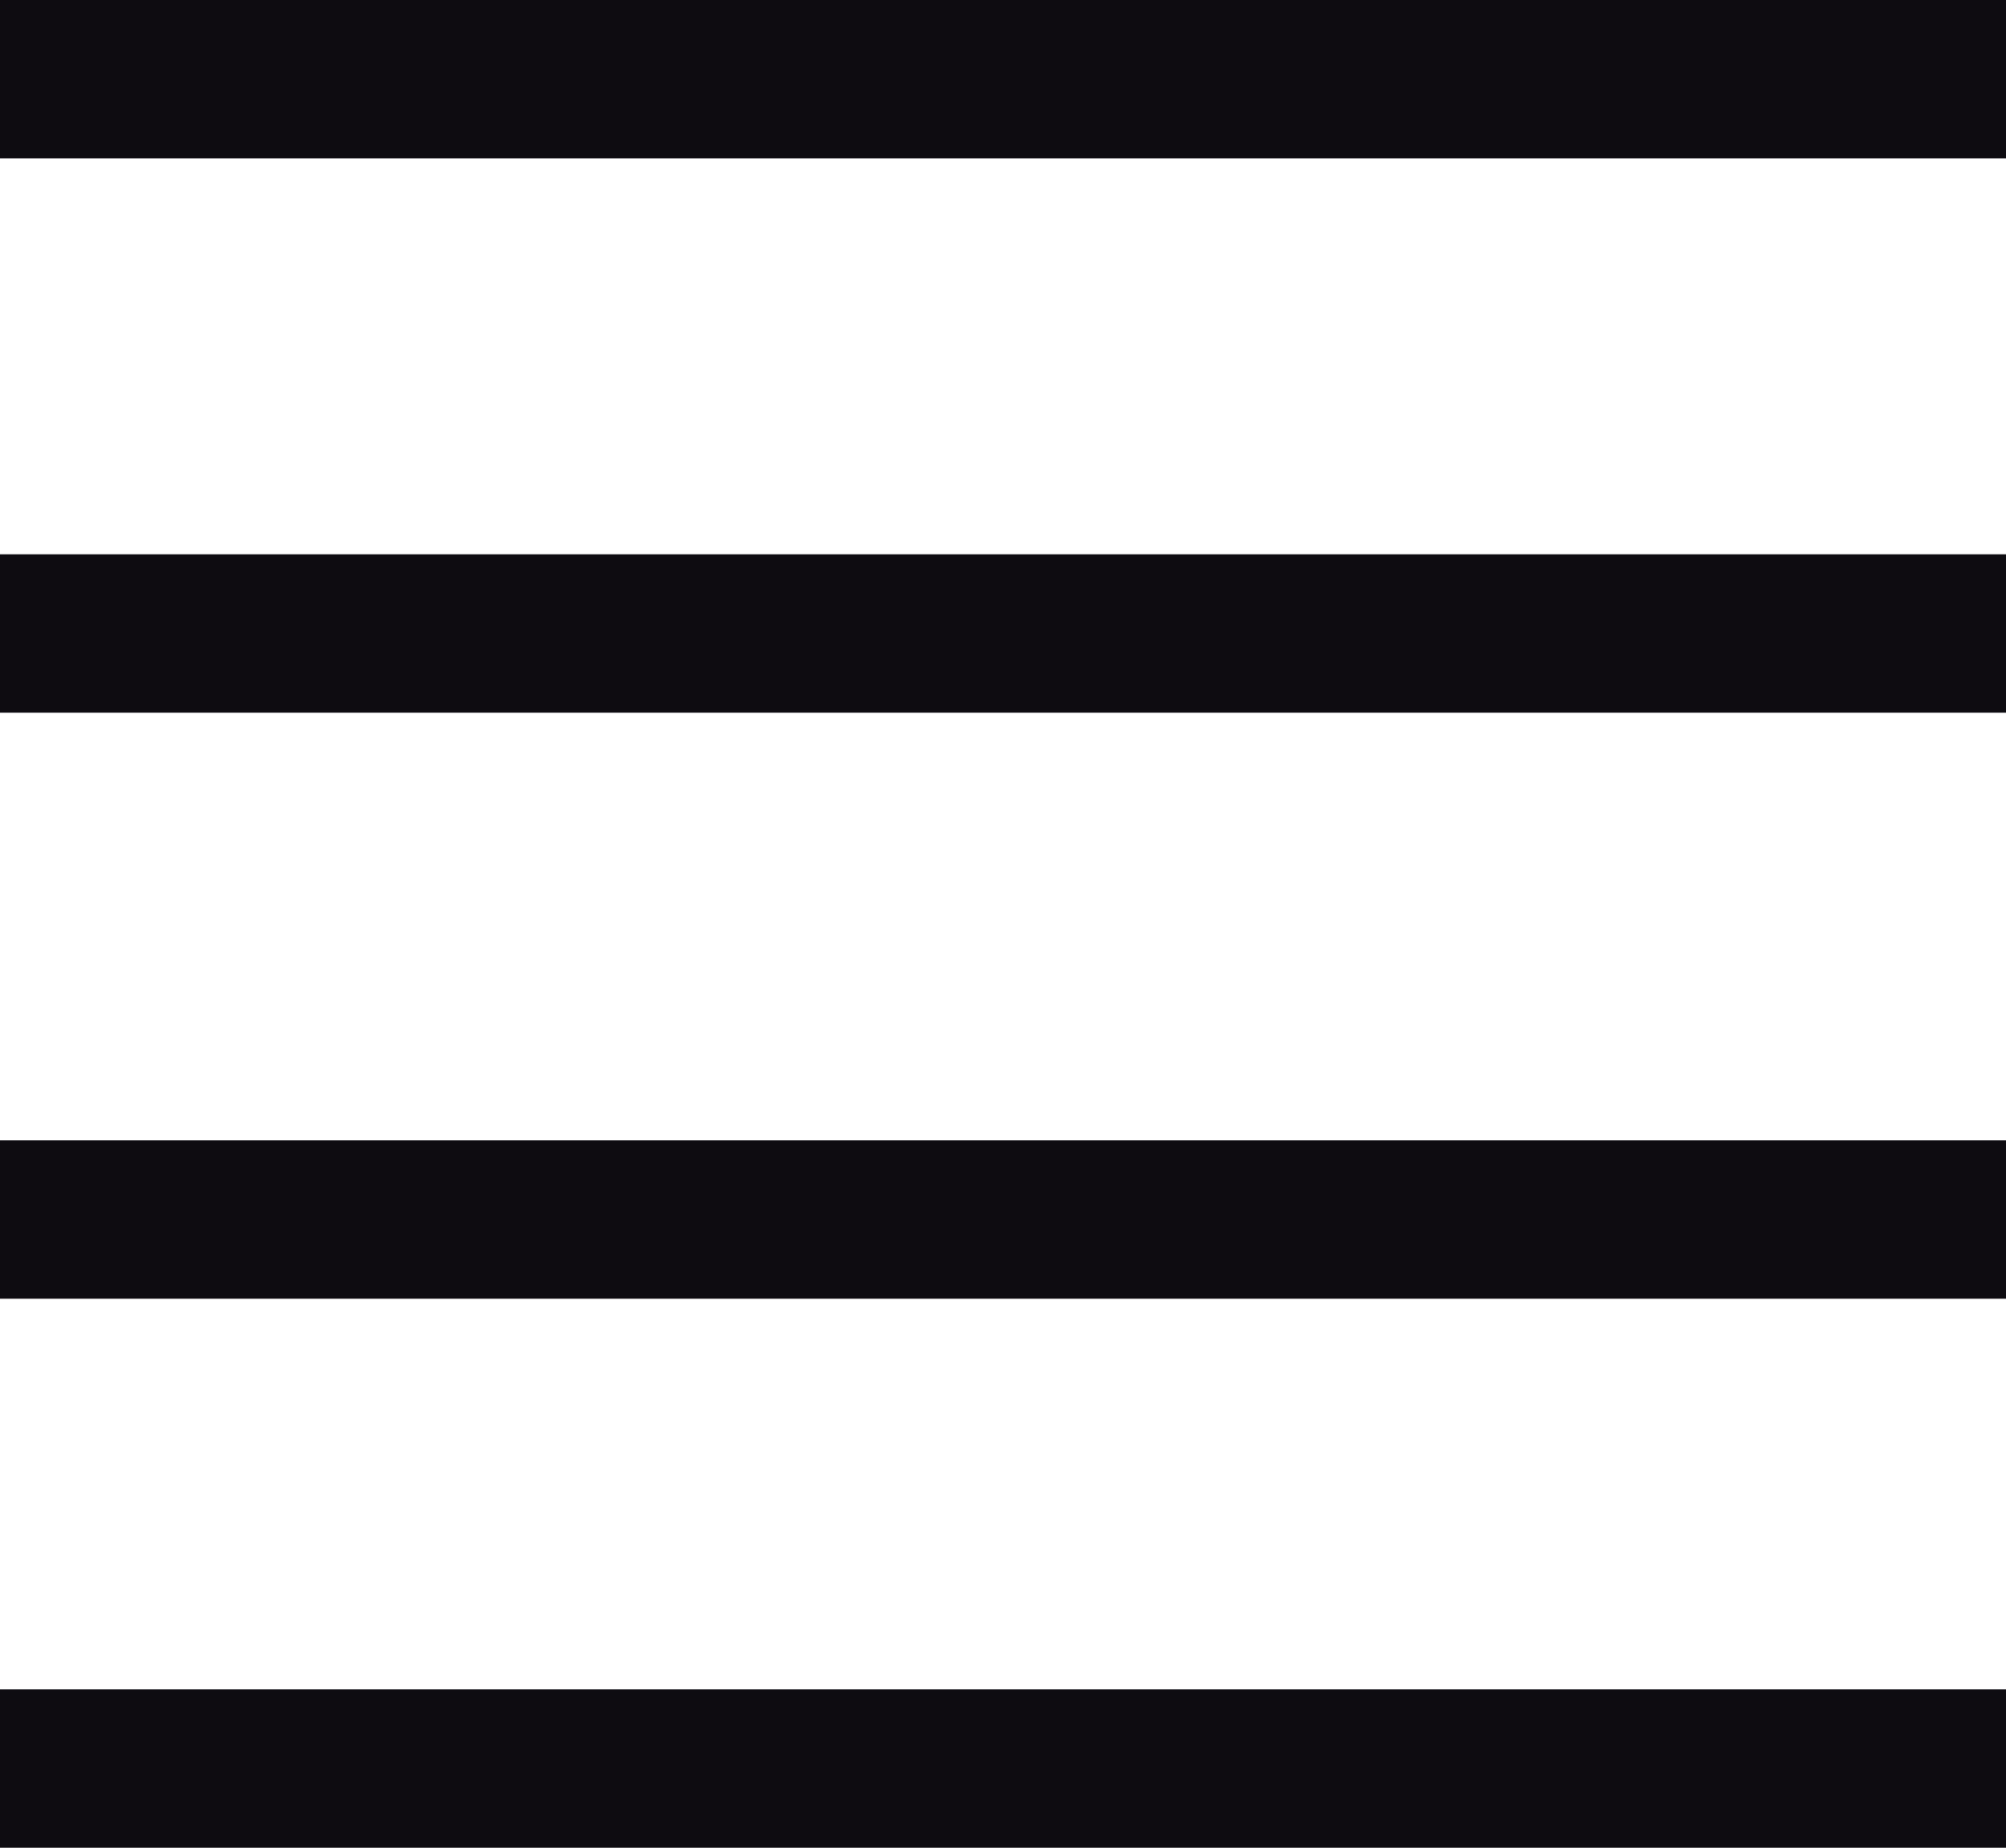
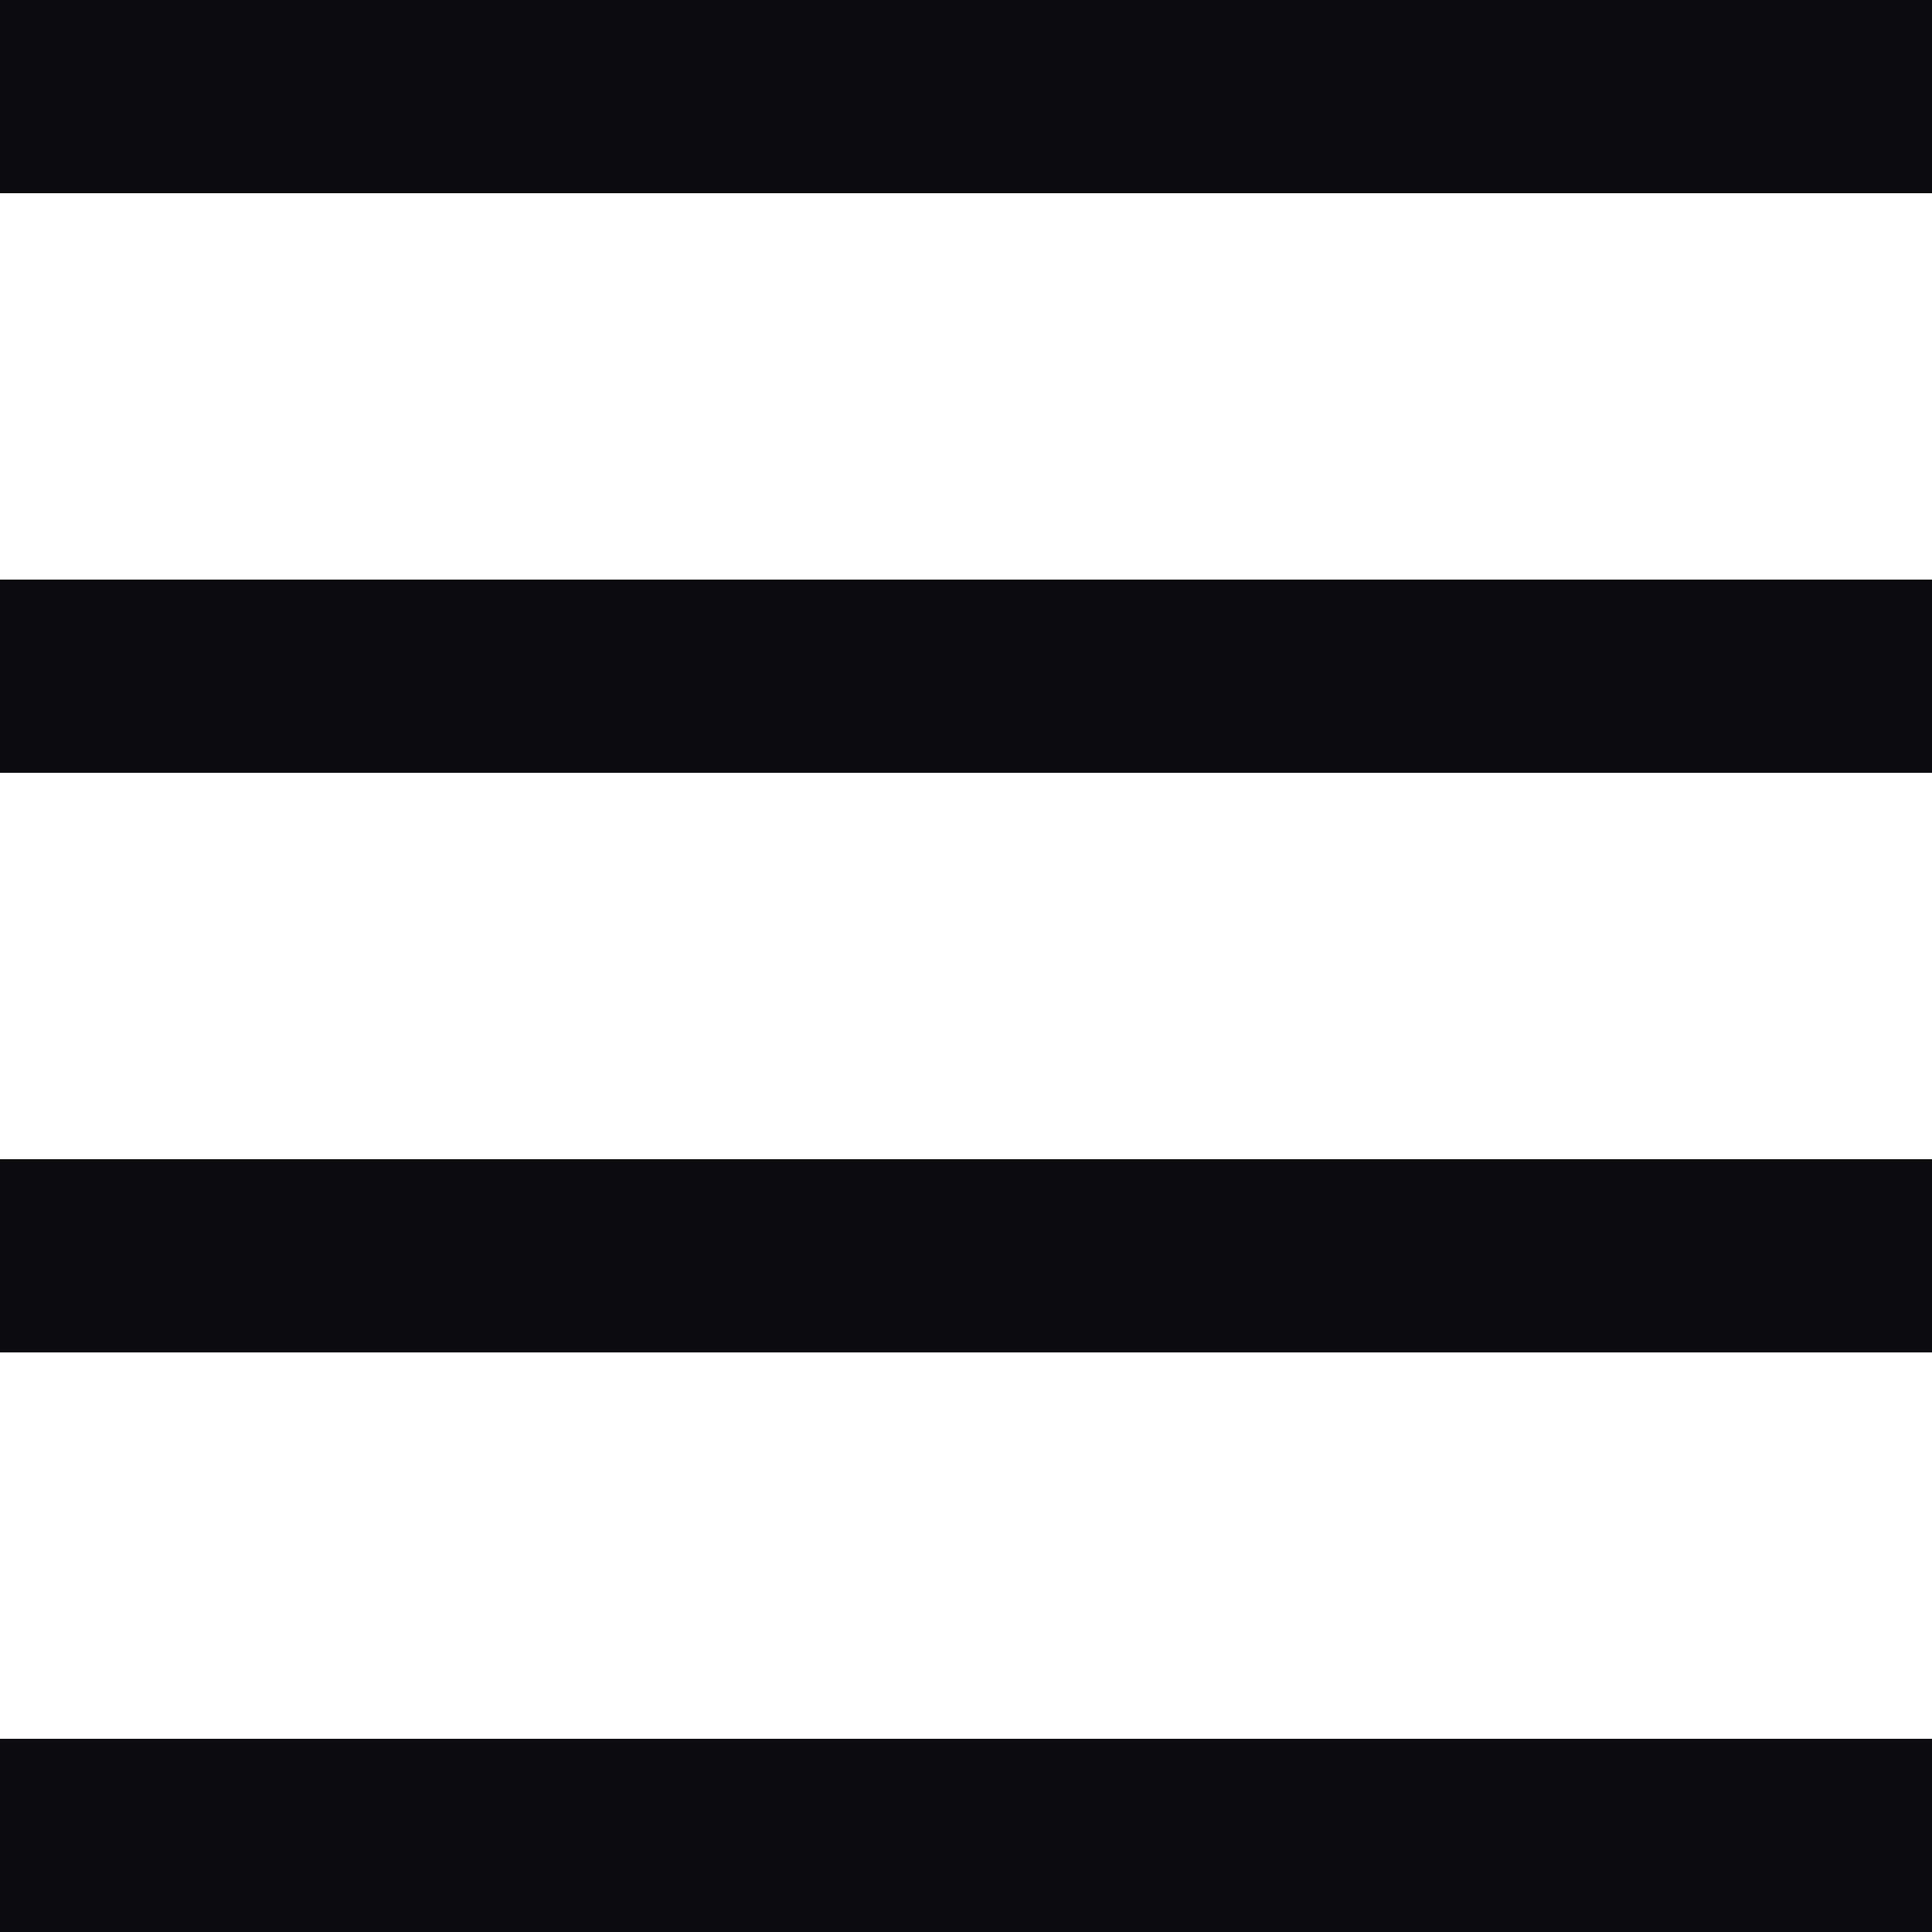
- <svg xmlns="http://www.w3.org/2000/svg" version="1.1" id="Calque_1" x="0px" y="0px" viewBox="0 0 38 35" style="enable-background:new 0 0 38 35;" xml:space="preserve">
+ <svg xmlns="http://www.w3.org/2000/svg" version="1.1" id="Calque_1" x="0px" y="0px" viewBox="0 0 40 40" style="enable-background:new 0 0 40 40;" xml:space="preserve">
  <style type="text/css">
	.st0{fill:#0E0C11;}
</style>
-   <g>
-     <g>
-       <rect class="st0" width="38" height="3" />
-     </g>
-     <g>
-       <rect y="10.5" class="st0" width="38" height="3" />
-     </g>
-     <g>
-       <rect y="21.6" class="st0" width="38" height="3" />
-     </g>
-     <g>
-       <rect y="32" class="st0" width="38" height="3" />
-     </g>
-   </g>
+   <rect class="st0" width="40" height="4" />
+   <rect y="12" class="st0" width="40" height="4" />
+   <rect y="24" class="st0" width="40" height="4" />
+   <rect y="36" class="st0" width="40" height="4" />
</svg>
